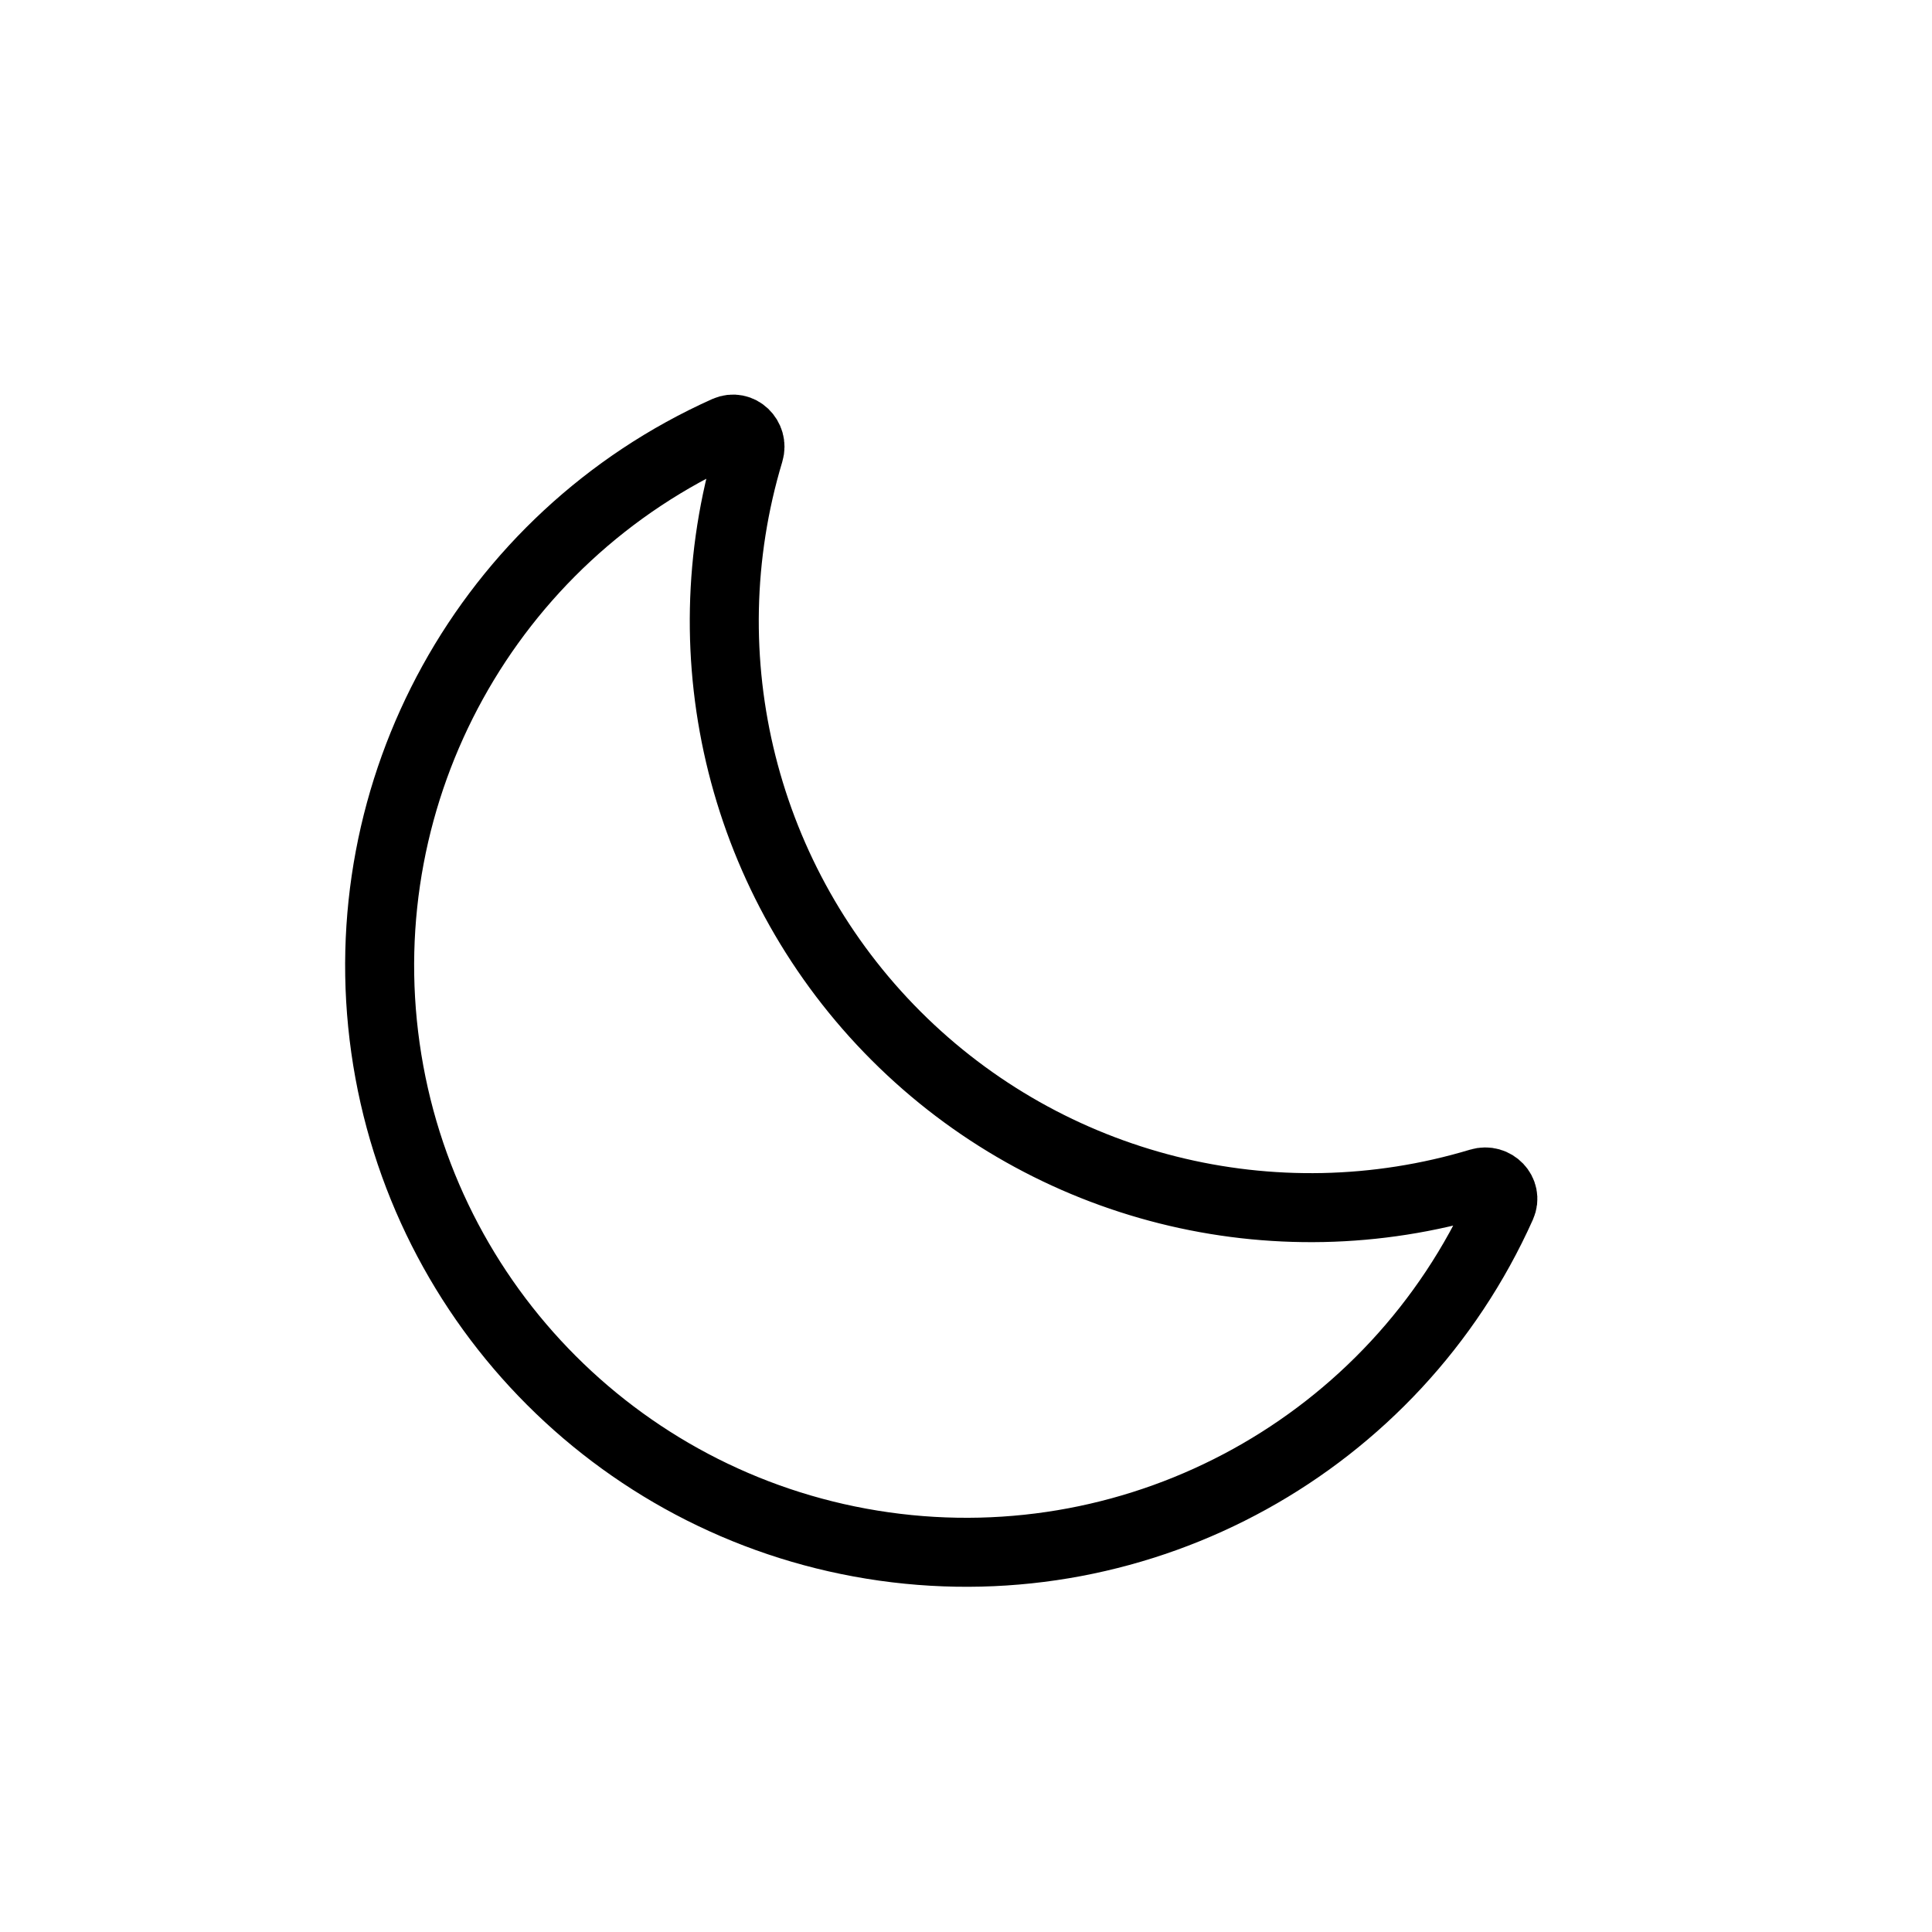
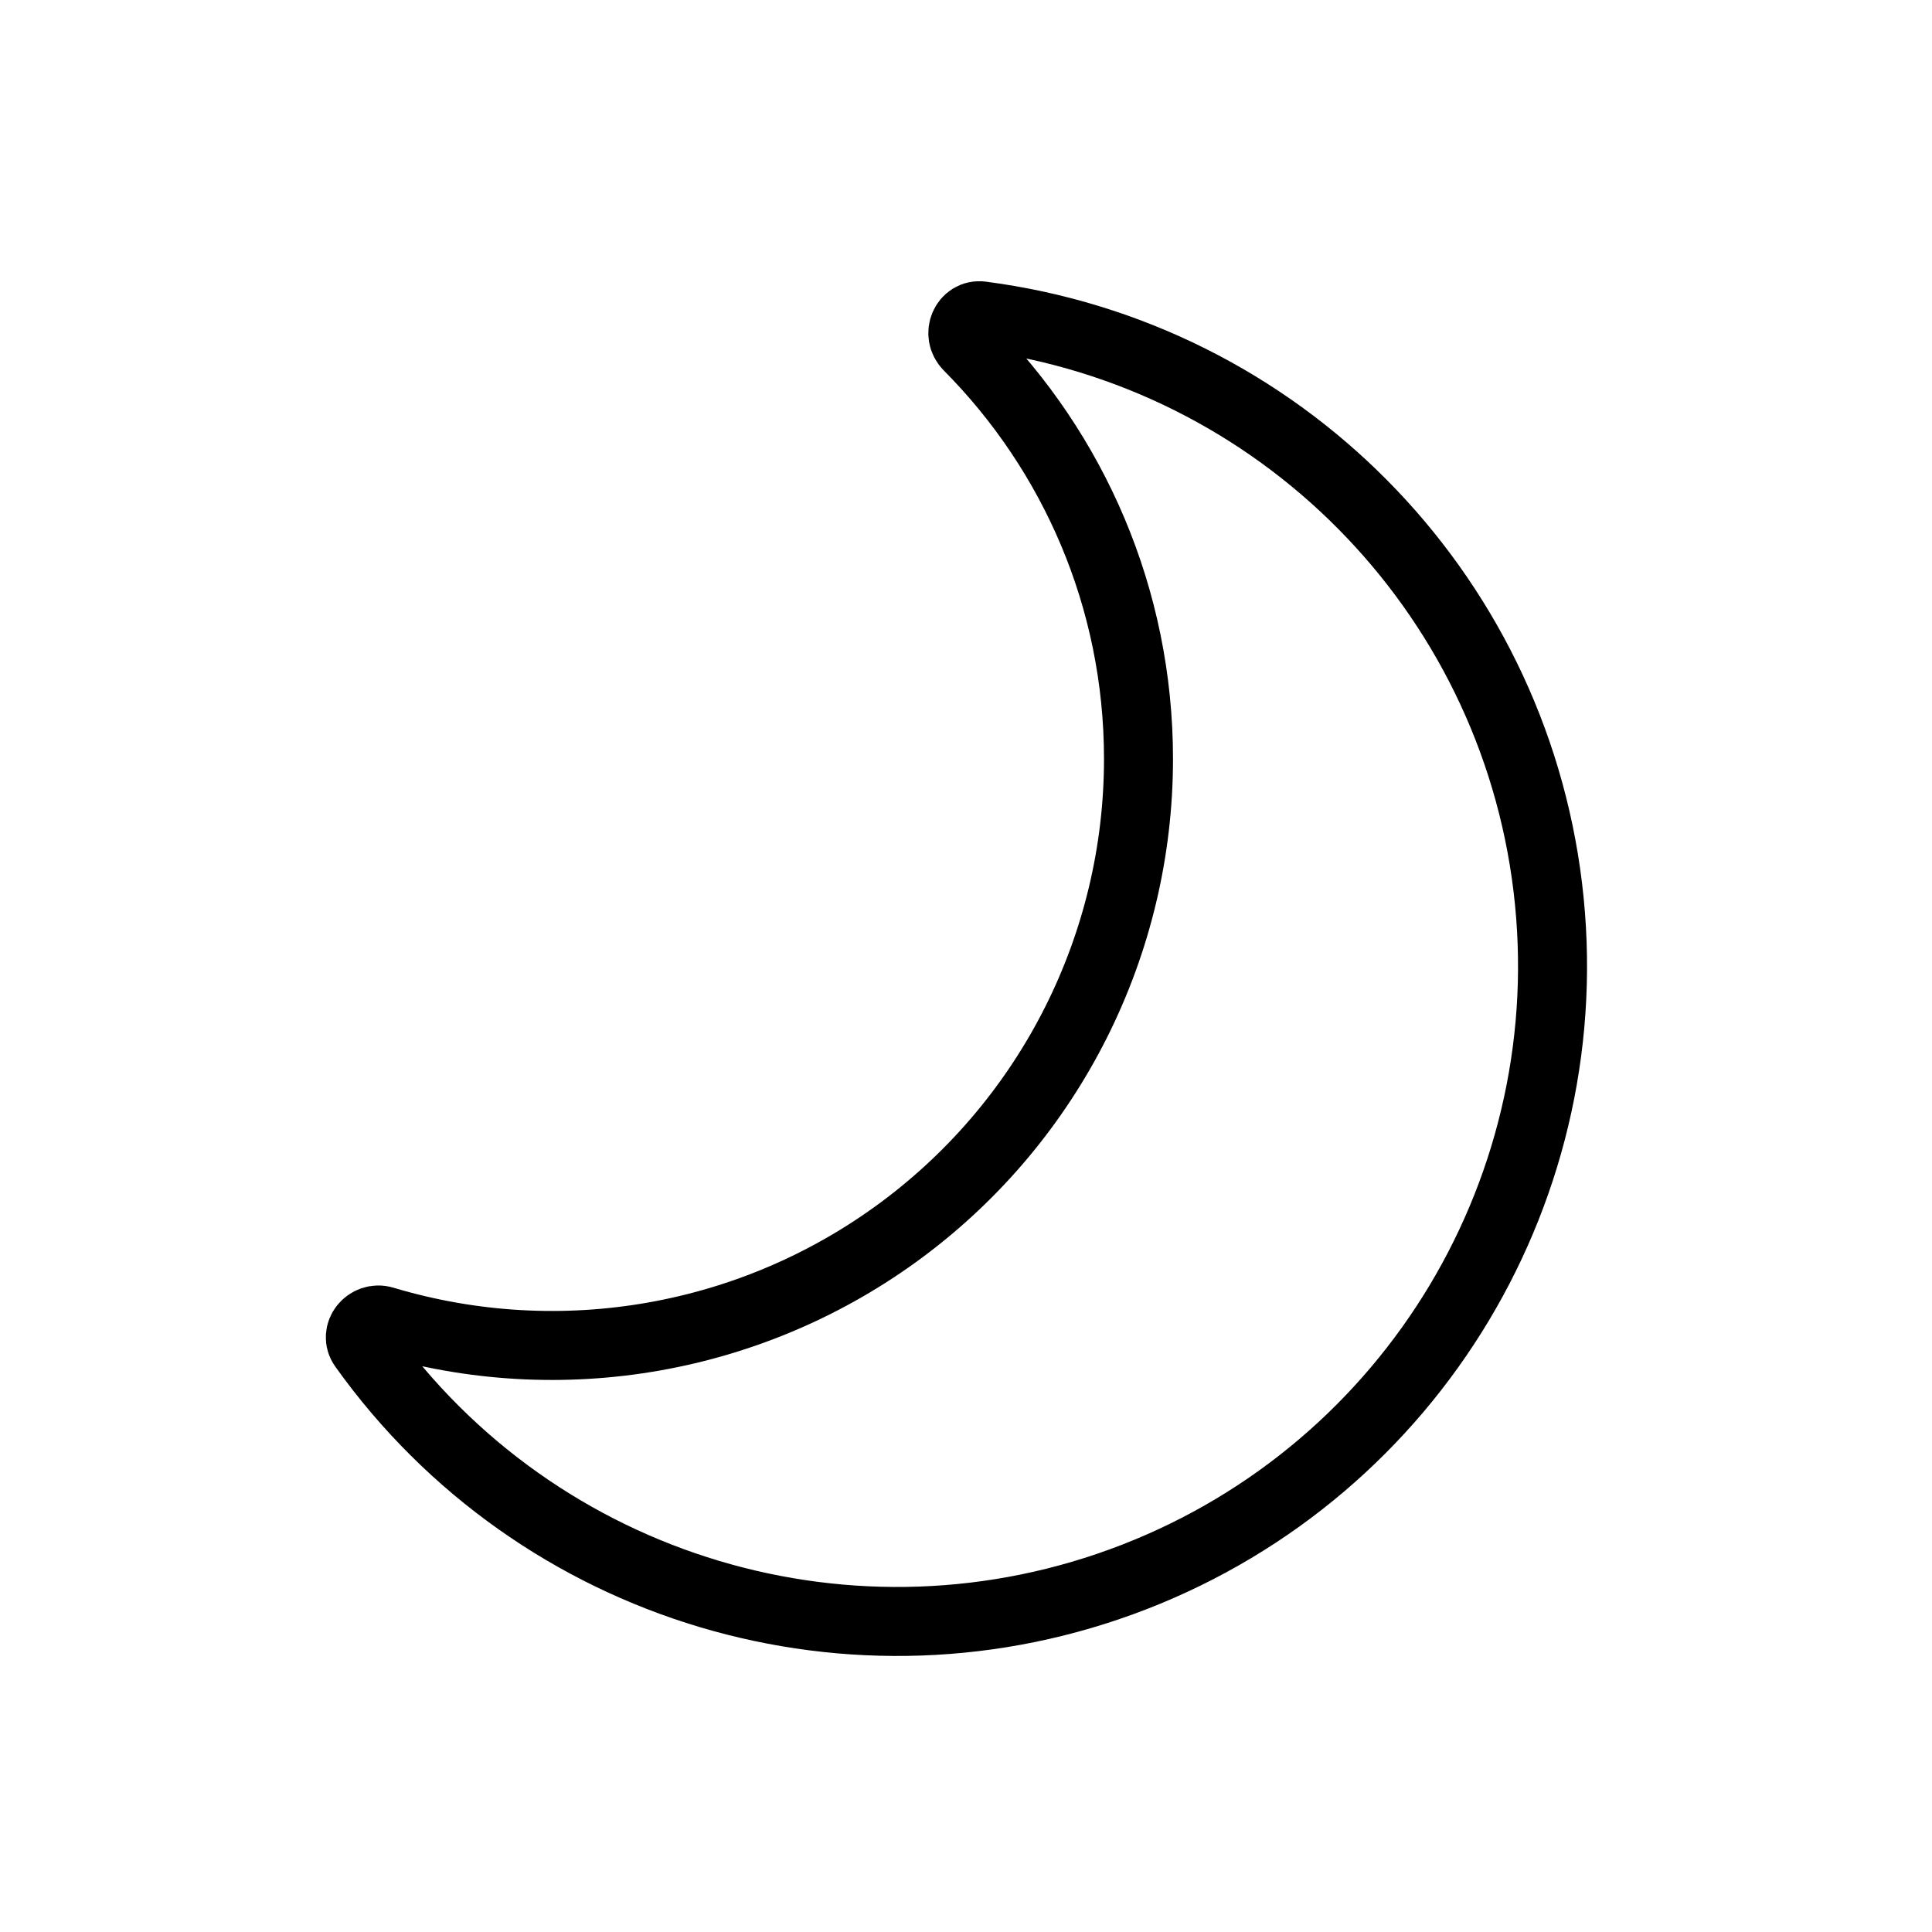
<svg xmlns="http://www.w3.org/2000/svg" width="28" height="28" viewBox="0 0 28 28" stroke="currentColor" stroke-linecap="round" stroke-linejoin="round" fill="none">
-   <path d="M10.526 6.24c.196-.087.394.106.332.311a8.5 8.5 0 0 0 10.59 10.59c.206-.062.399.136.311.332A8.5 8.5 0 1 1 10.526 6.24Z" class="icon-stroke-gray-primary" />
+   <path d="M14.031 5.014c-.168-.17-.043-.466.194-.436a9.5 9.5 0 1 1-8.957 14.94c-.14-.195.064-.445.293-.376A8.5 8.5 0 0 0 16.5 11c0-2.335-.944-4.45-2.469-5.985Z" class="icon-stroke-gray-primary" />
</svg>
